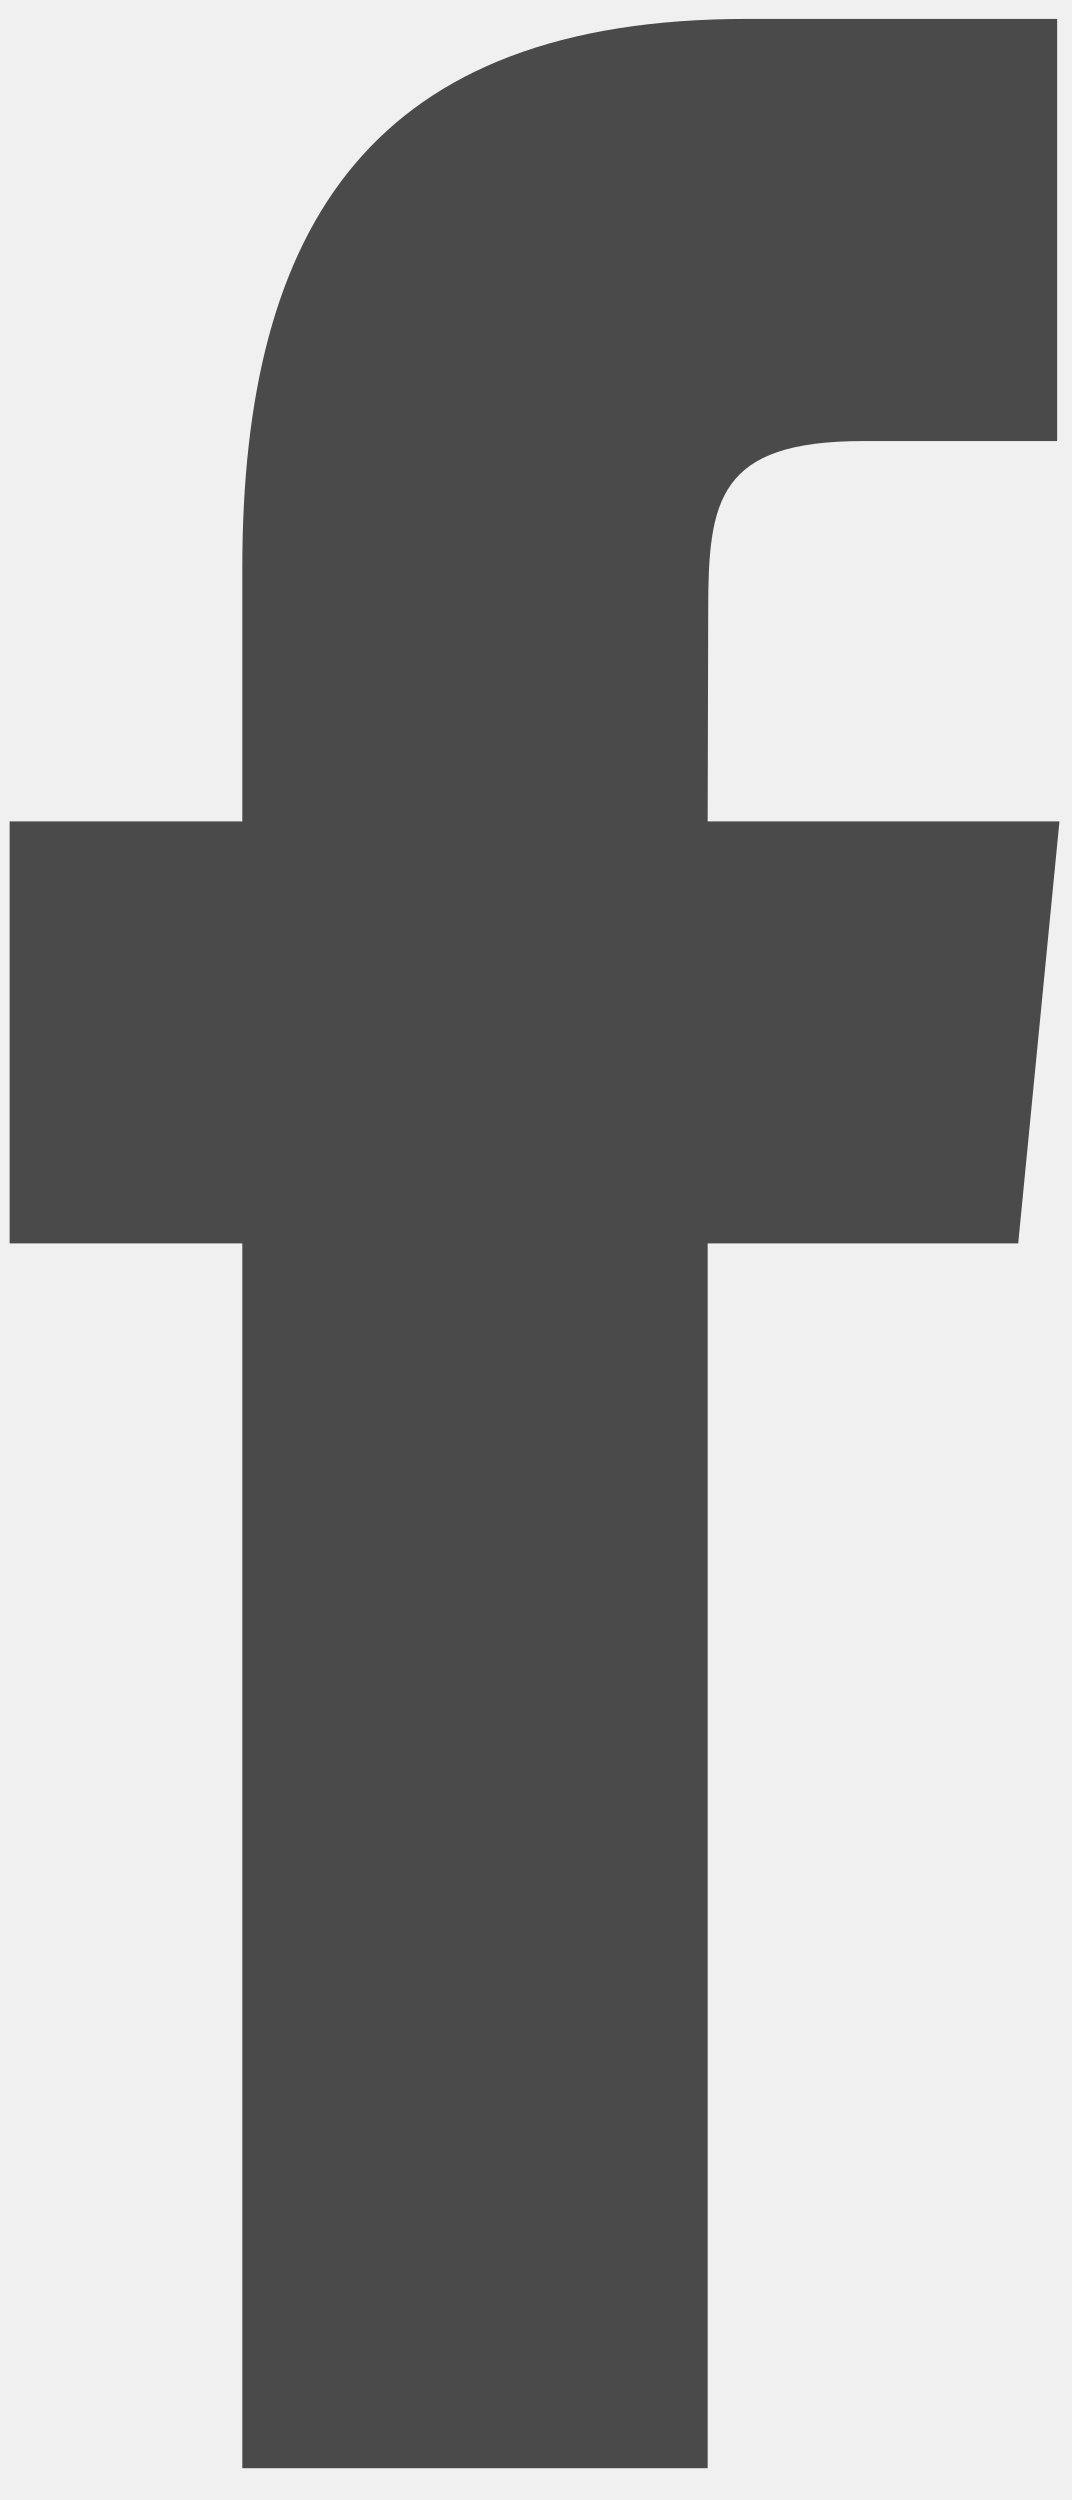
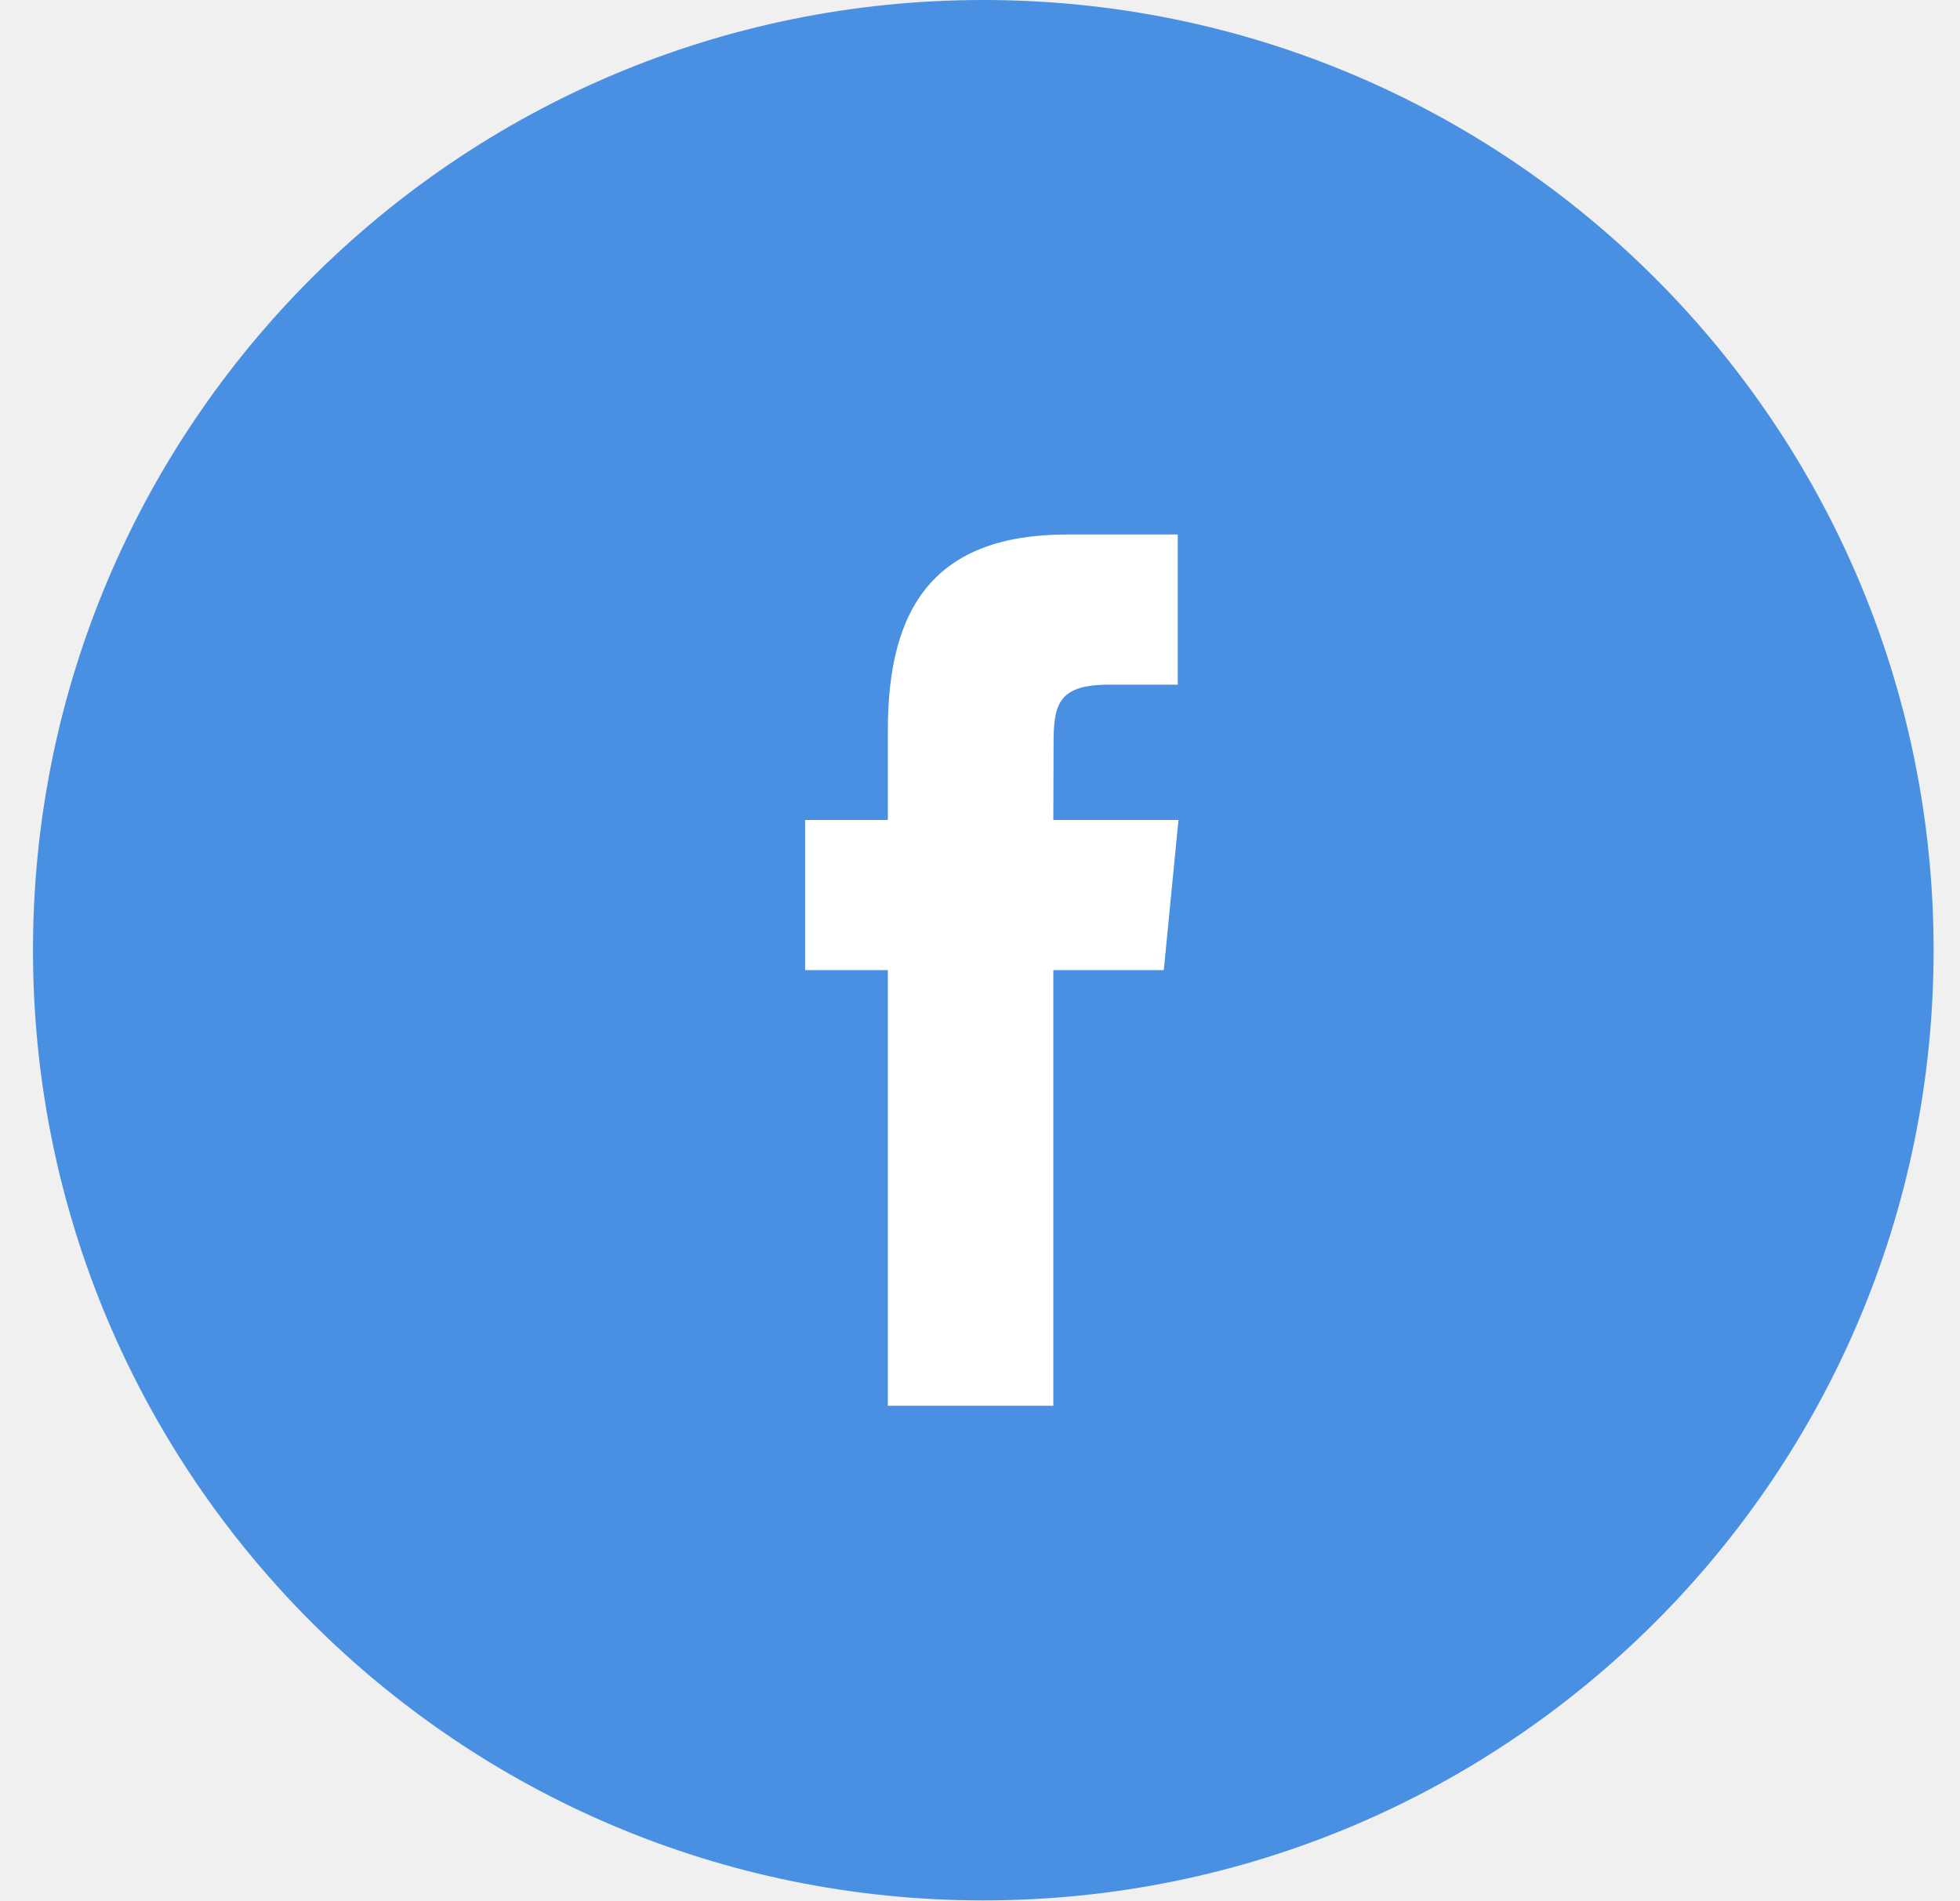
- <svg xmlns="http://www.w3.org/2000/svg" xmlns:xlink="http://www.w3.org/1999/xlink" width="6" height="14">
+ <svg xmlns="http://www.w3.org/2000/svg" xmlns:xlink="http://www.w3.org/1999/xlink" width="33" height="32">
  <defs>
-     <path d="M14.274 19.822h-2.606v-6.859h-1.303v-2.363h1.303V9.181c0-1.928.735-3.075 2.824-3.075h1.739v2.364h-1.087c-.813 0-.867.33-.867.947l-.003 1.183h1.97l-.231 2.363h-1.739v6.859h0z" id="a" />
+     <path d="M17.181 23.671h-2.788v-7.336H13v-2.528h1.393V12.289C14.393 10.227 15.179 9 17.414 9h1.86v2.529h-1.163c-.87 0-.928.353-.928 1.013l-.004 1.265h2.107l-.247 2.528h-1.86v7.336h0z" id="a" />
  </defs>
-   <use fill="#4A4A4A" xlink:href="#a" transform="translate(-10.31104 -6)" fill-rule="evenodd" />
+   <g transform="translate(.555556)" fill="none" fill-rule="evenodd">
+     <circle fill="#4A90E2" fill-rule="nonzero" cx="16" cy="16" r="16" />
+     <use fill="#FFF" xlink:href="#a" />
+   </g>
</svg>
